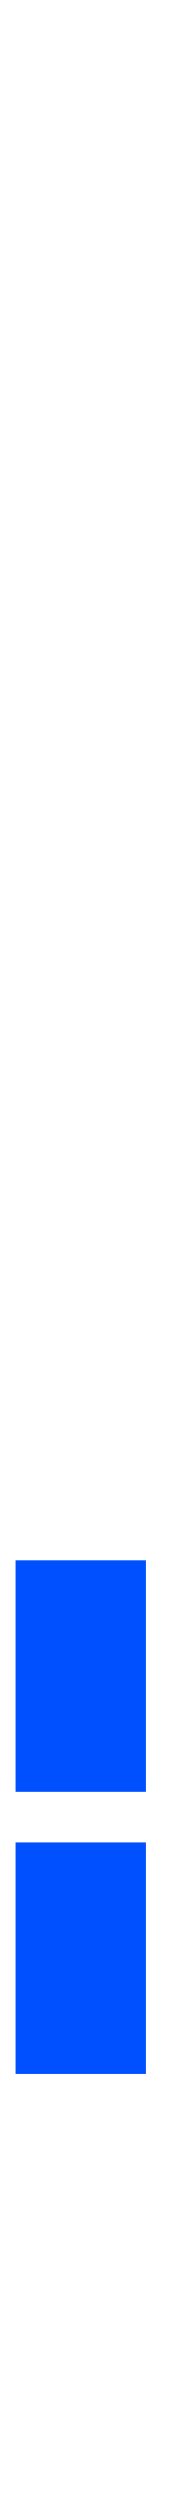
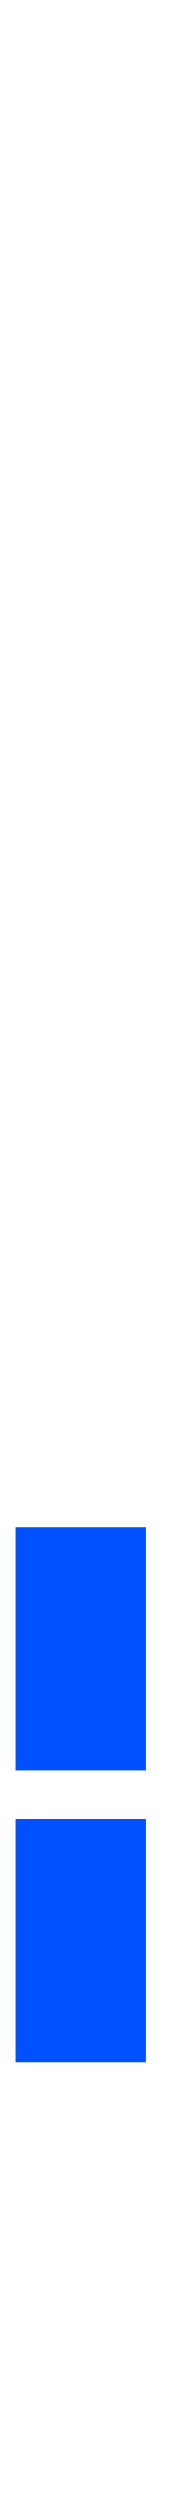
<svg xmlns="http://www.w3.org/2000/svg" width="9.8mm" height="128.5mm" viewBox="0 0 9.8 128.5">
  <g id="REAR_POCKET_0P5">
-     <path id="rear_pocket_0p5_00" d="M 0.8,80.2 L 7.5,80.2 L 7.5,92.1 L 0.8,92.1 Z" fill="#0050ff" stroke="none" stroke-width="0.025" fill-rule="evenodd" />
-     <path id="rear_pocket_0p5_01" d="M 0.8,94.7 L 7.5,94.7 L 7.5,106.6 L 0.8,106.6 Z" fill="#0050ff" stroke="none" stroke-width="0.025" fill-rule="evenodd" />
+     <path id="rear_pocket_0p5_00" d="M 0.8,78.5 L 7.5,78.5 L 7.5,91 L 0.8,91 Z" fill="#0050ff" stroke="none" stroke-width="0.025" fill-rule="evenodd" />
+     <path id="rear_pocket_0p5_01" d="M 0.8,93.5 L 7.5,93.5 L 7.5,106 L 0.8,106 Z" fill="#0050ff" stroke="none" stroke-width="0.025" fill-rule="evenodd" />
  </g>
</svg>
